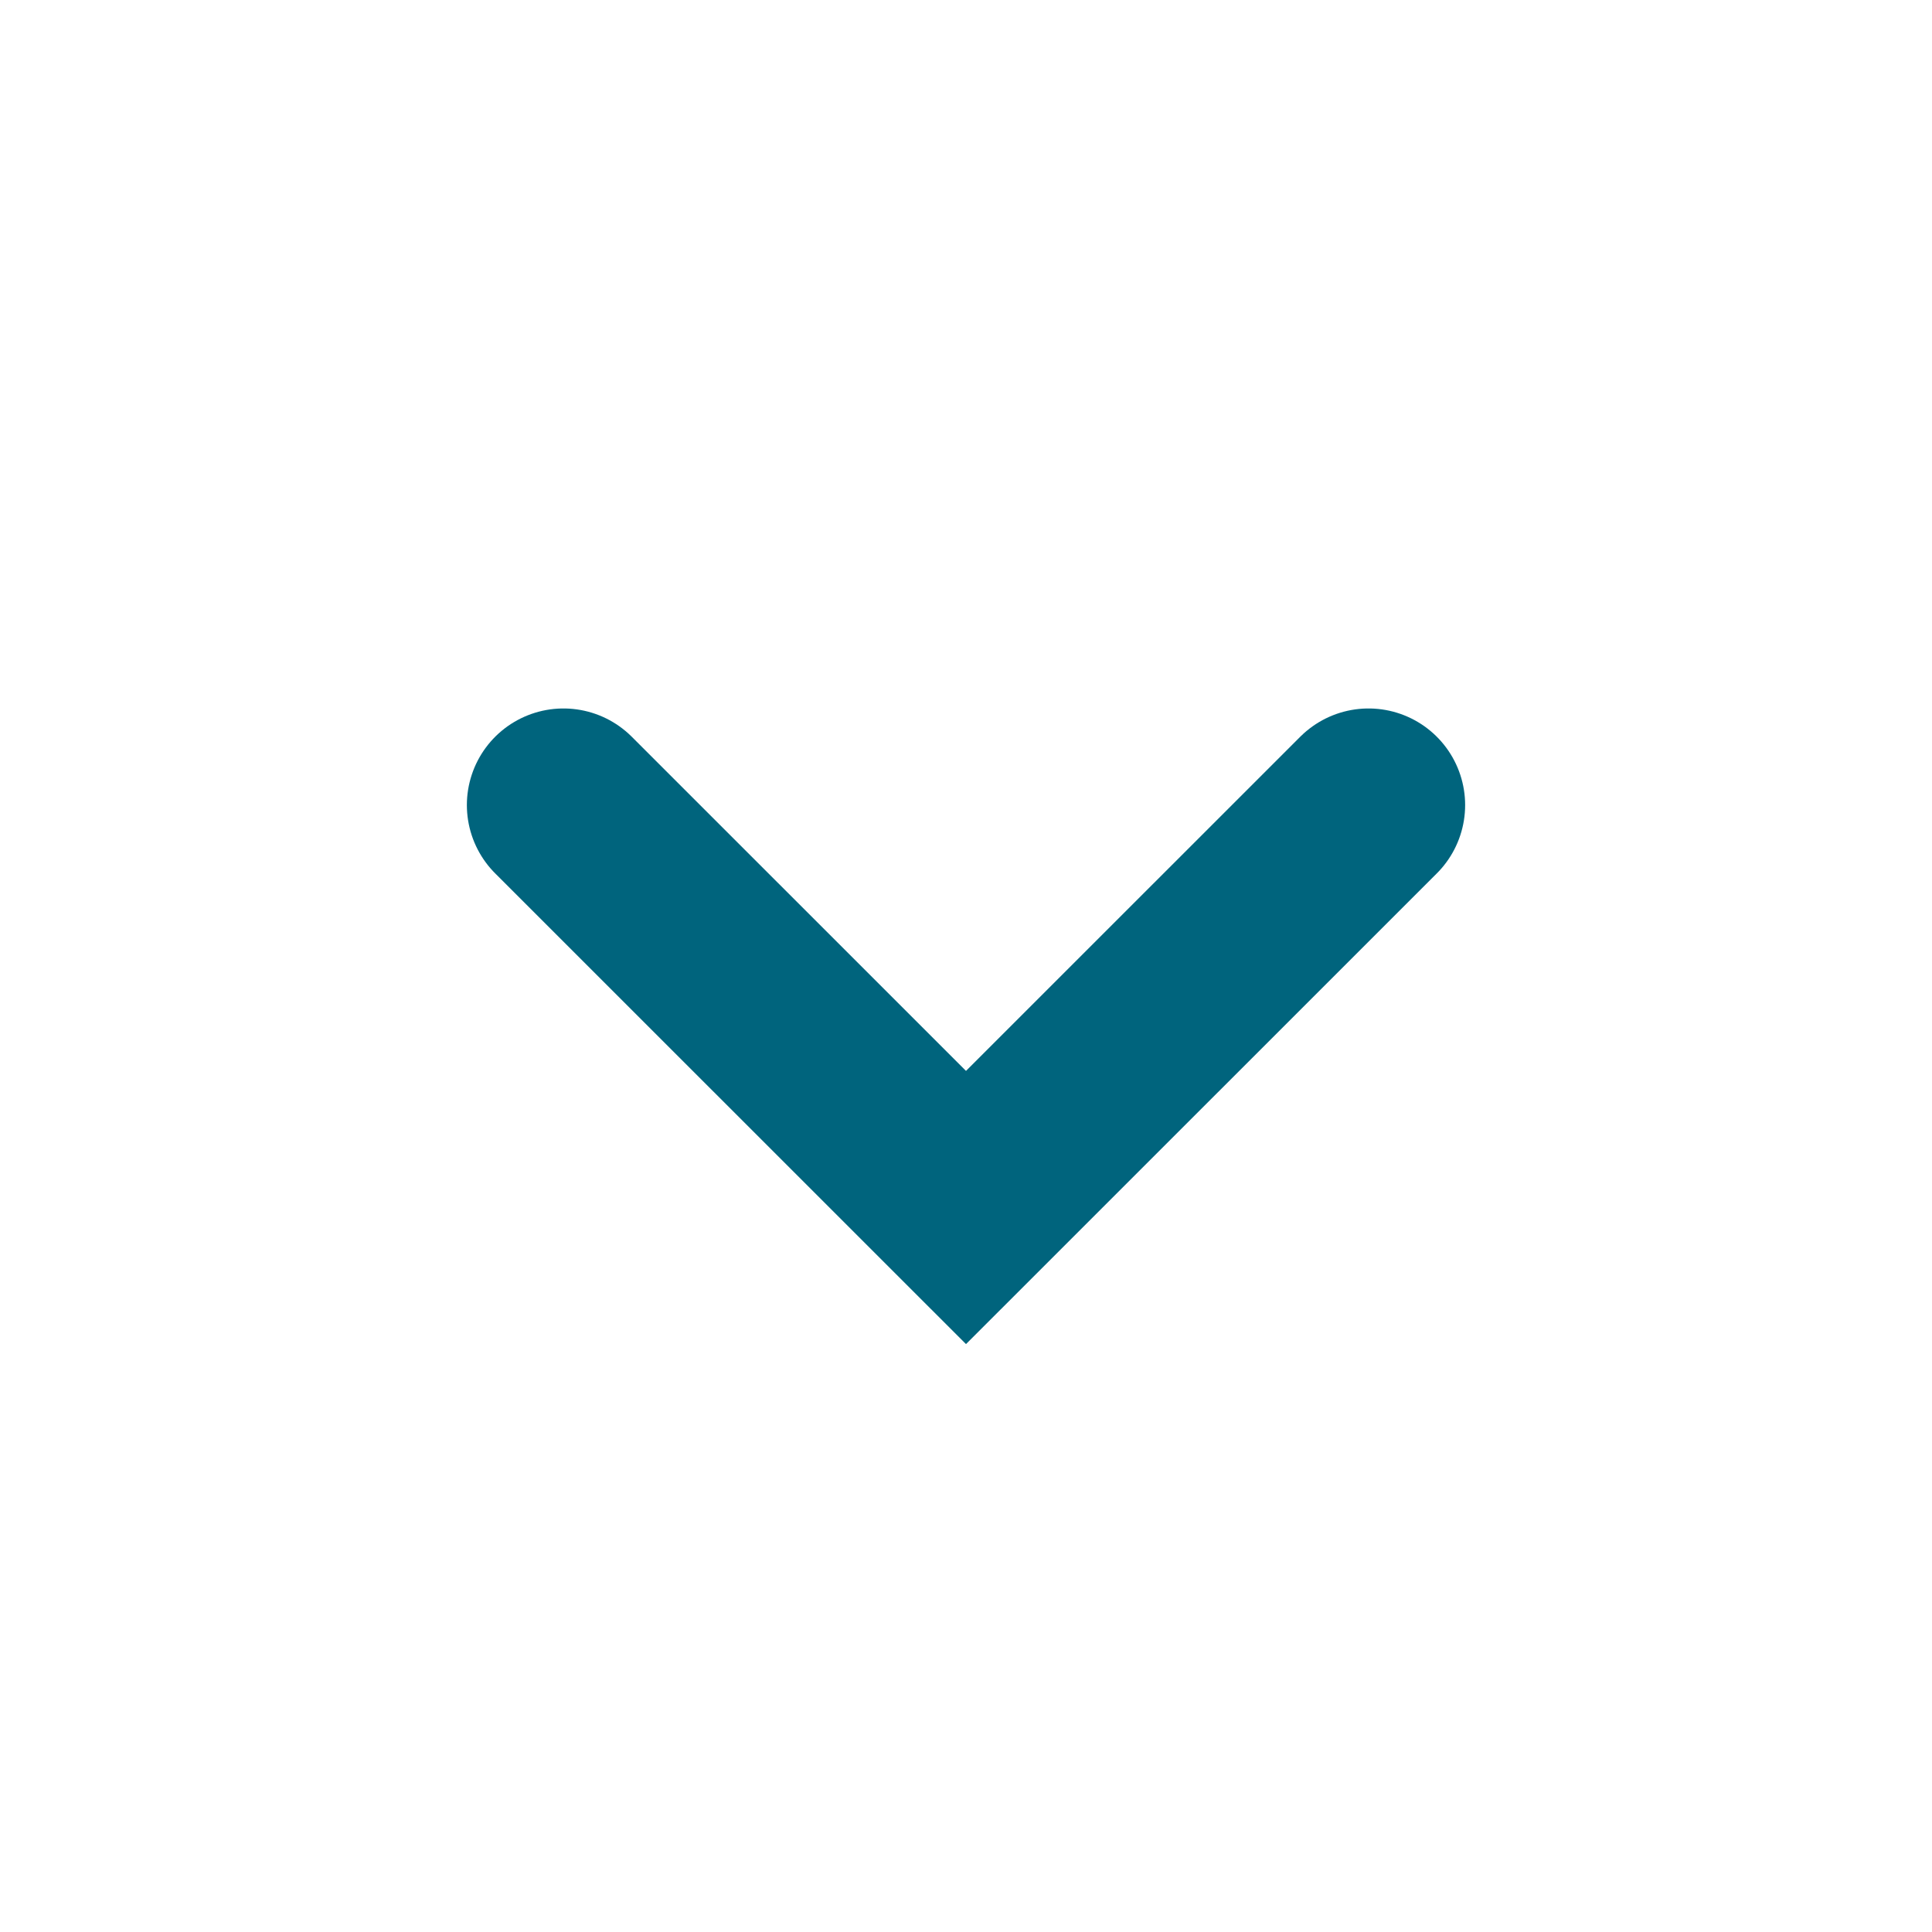
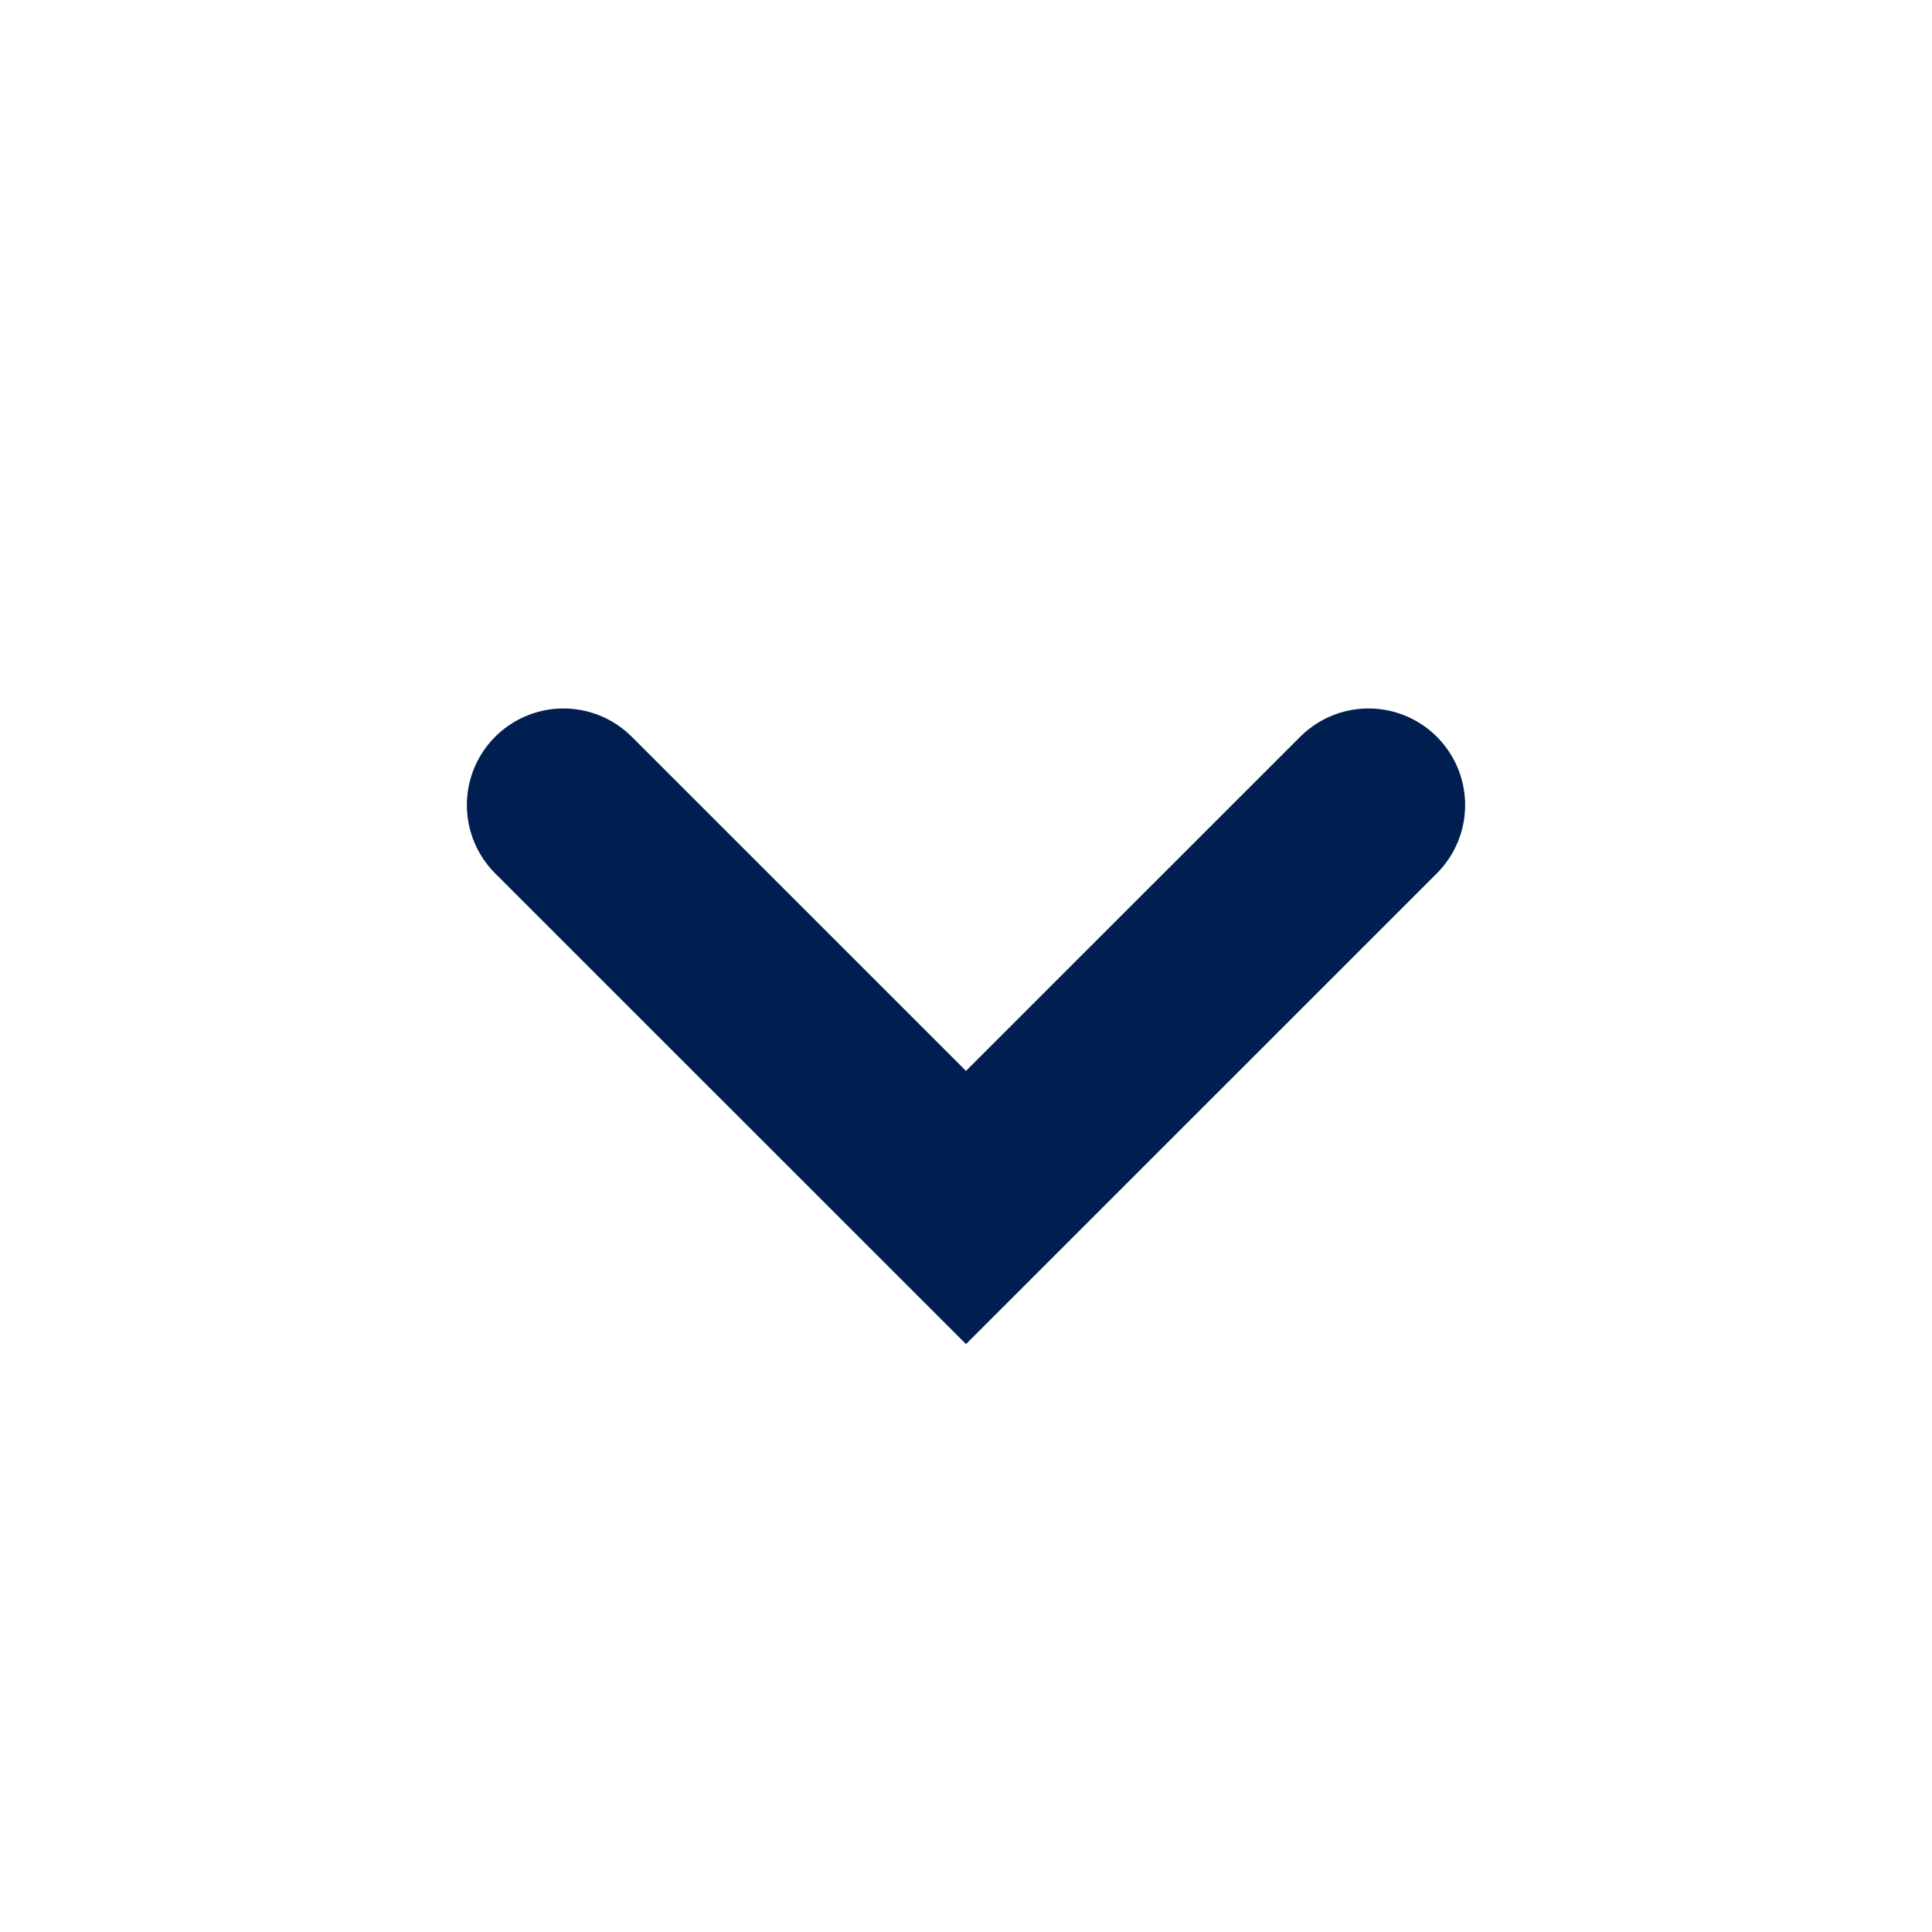
<svg xmlns="http://www.w3.org/2000/svg" width="20" height="20" viewBox="0 0 20 20" fill="none">
-   <path d="M5.833 8.334L10 12.5L14.167 8.334" stroke="#00647D" stroke-width="2" stroke-linecap="round" />
+   <path d="M5.833 8.334L10 12.5L14.167 8.334" stroke="#001E50" stroke-width="2" stroke-linecap="round" />
</svg>
